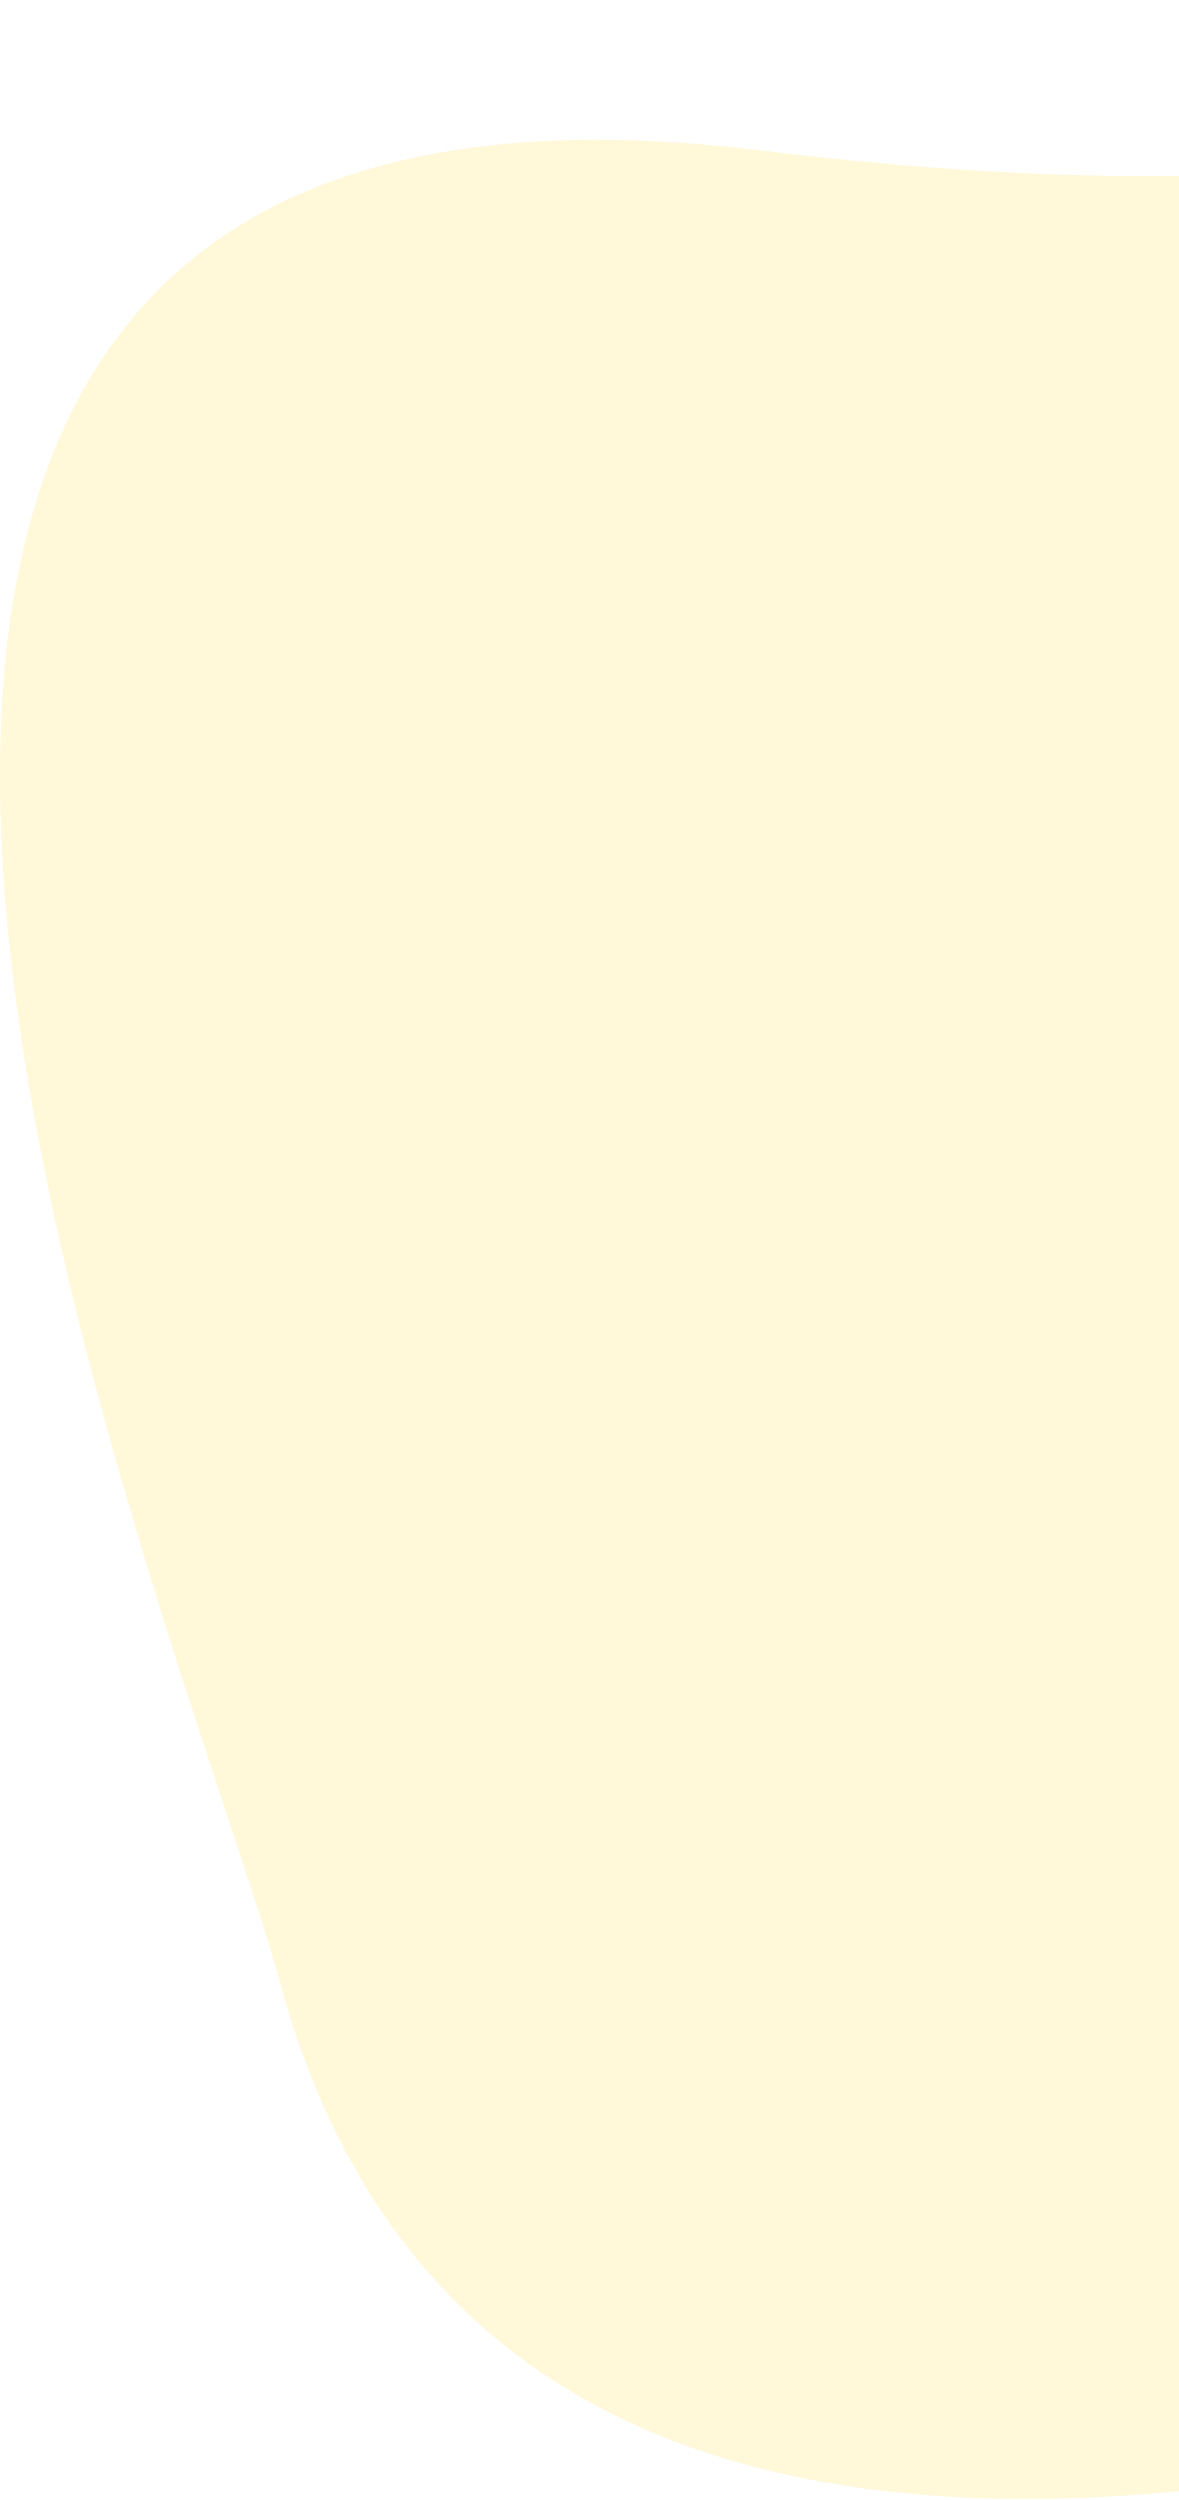
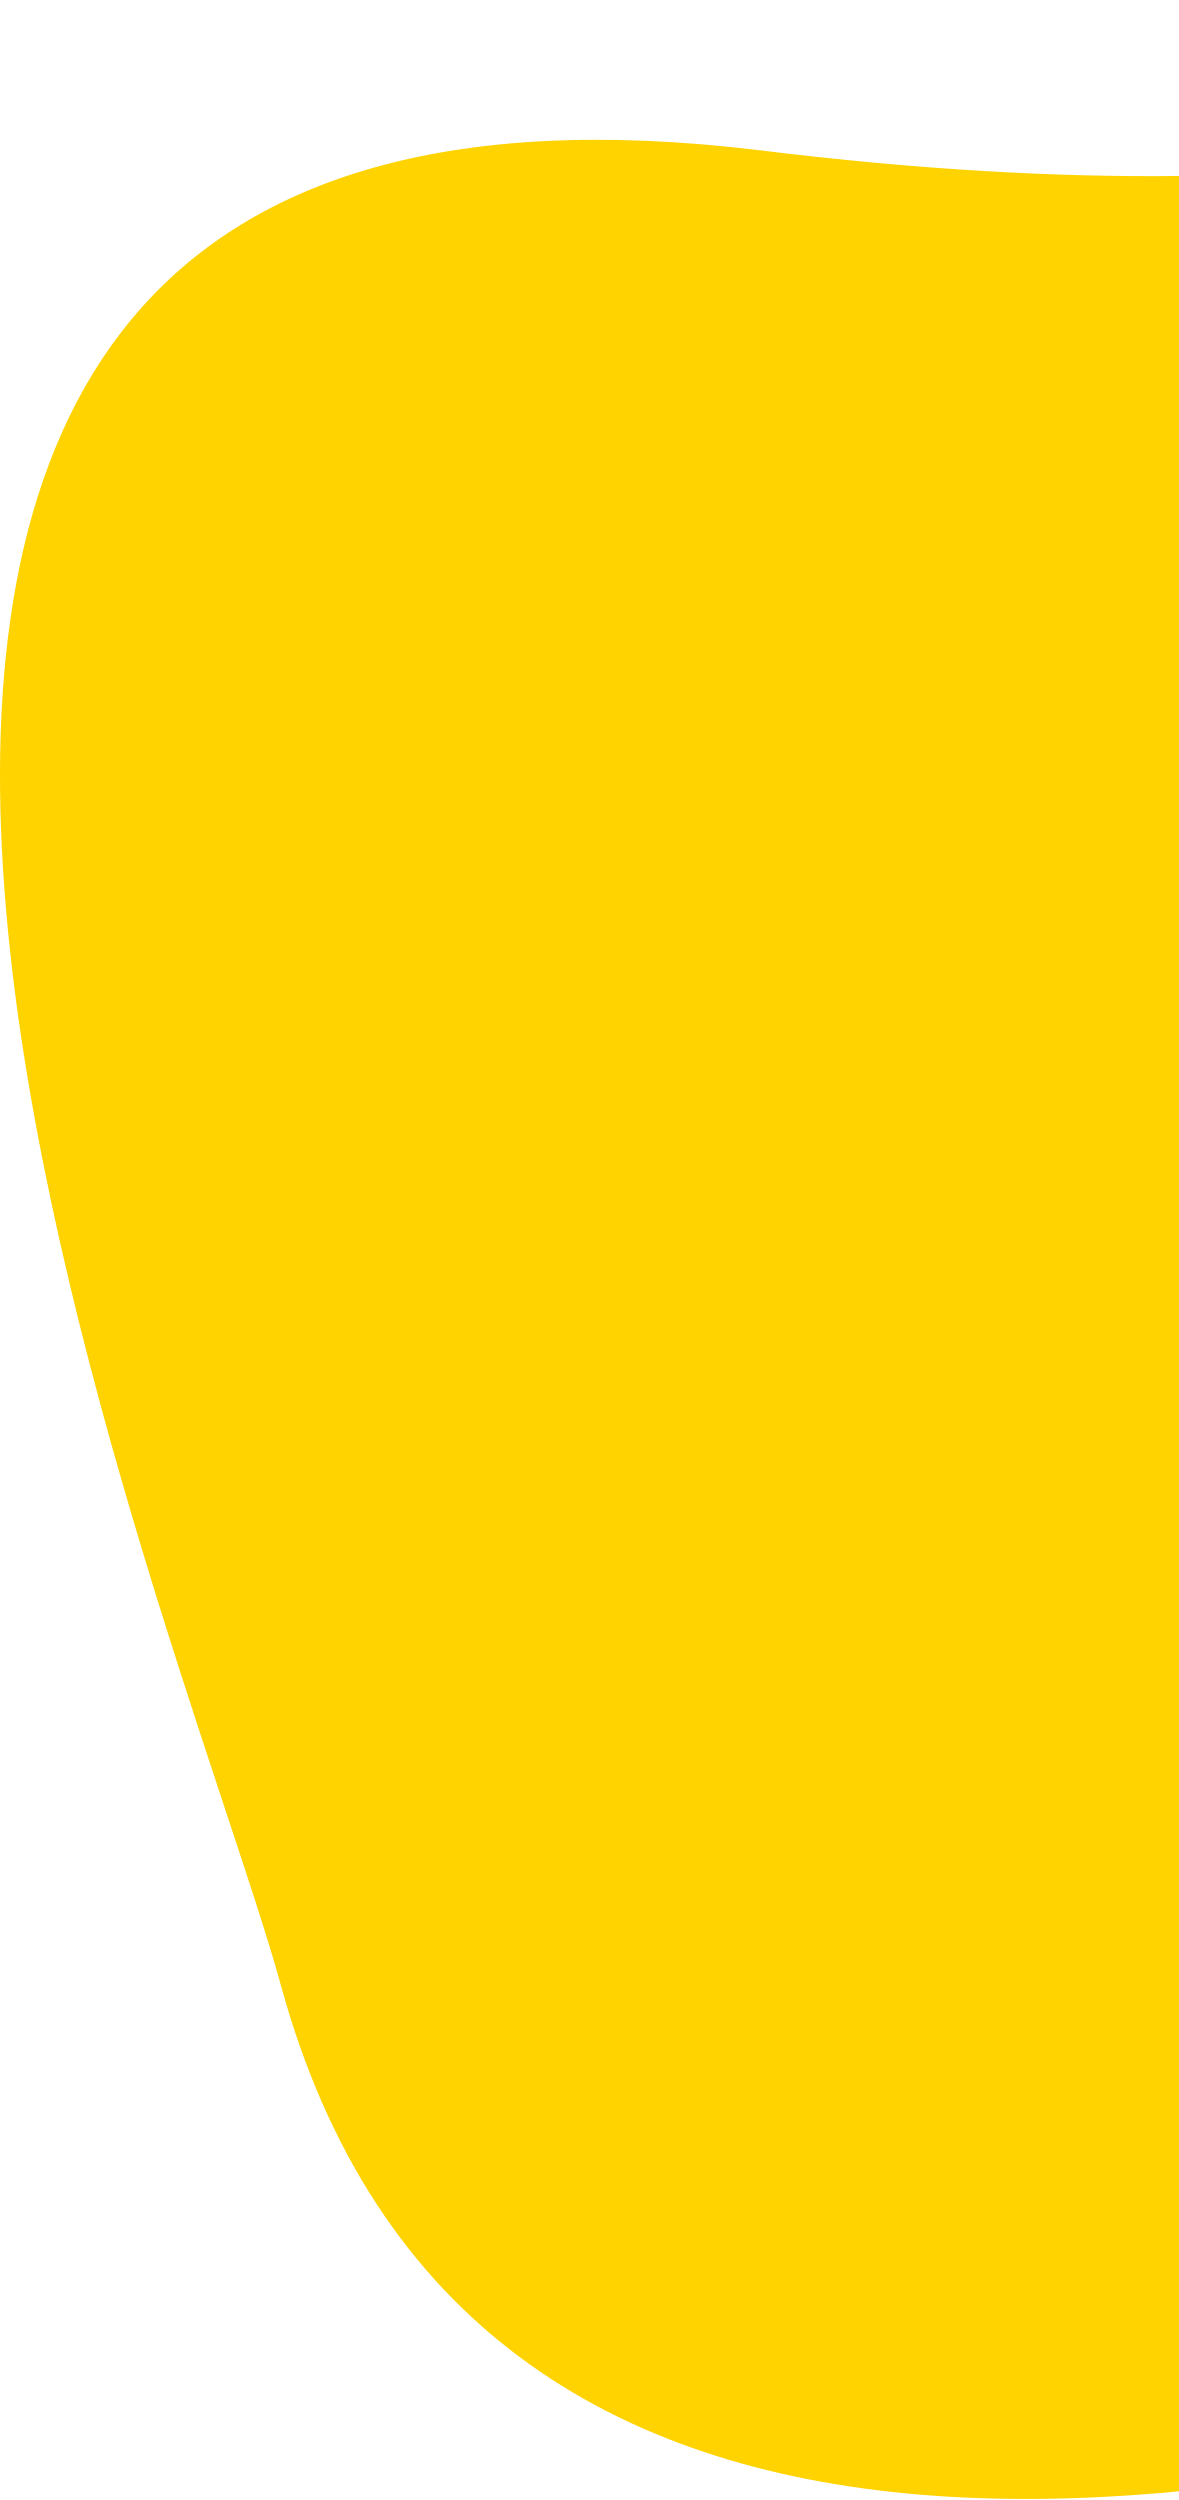
<svg xmlns="http://www.w3.org/2000/svg" width="430" height="912" viewBox="0 0 430 912" fill="none">
-   <path d="M1227 89.828C669.039 -120.42 744.533 112.133 277.686 54.888C-189.162 -2.357 65.451 588.786 102.401 724C237.677 1219.03 1227 577.901 1227 577.901V89.828Z" fill="#FFD300" fill-opacity="0.15" />
+   <path d="M1227 89.828C669.039 -120.42 744.533 112.133 277.686 54.888C-189.162 -2.357 65.451 588.786 102.401 724C237.677 1219.03 1227 577.901 1227 577.901V89.828Z" fill="#FFD300" pacity="0.15" />
</svg>
